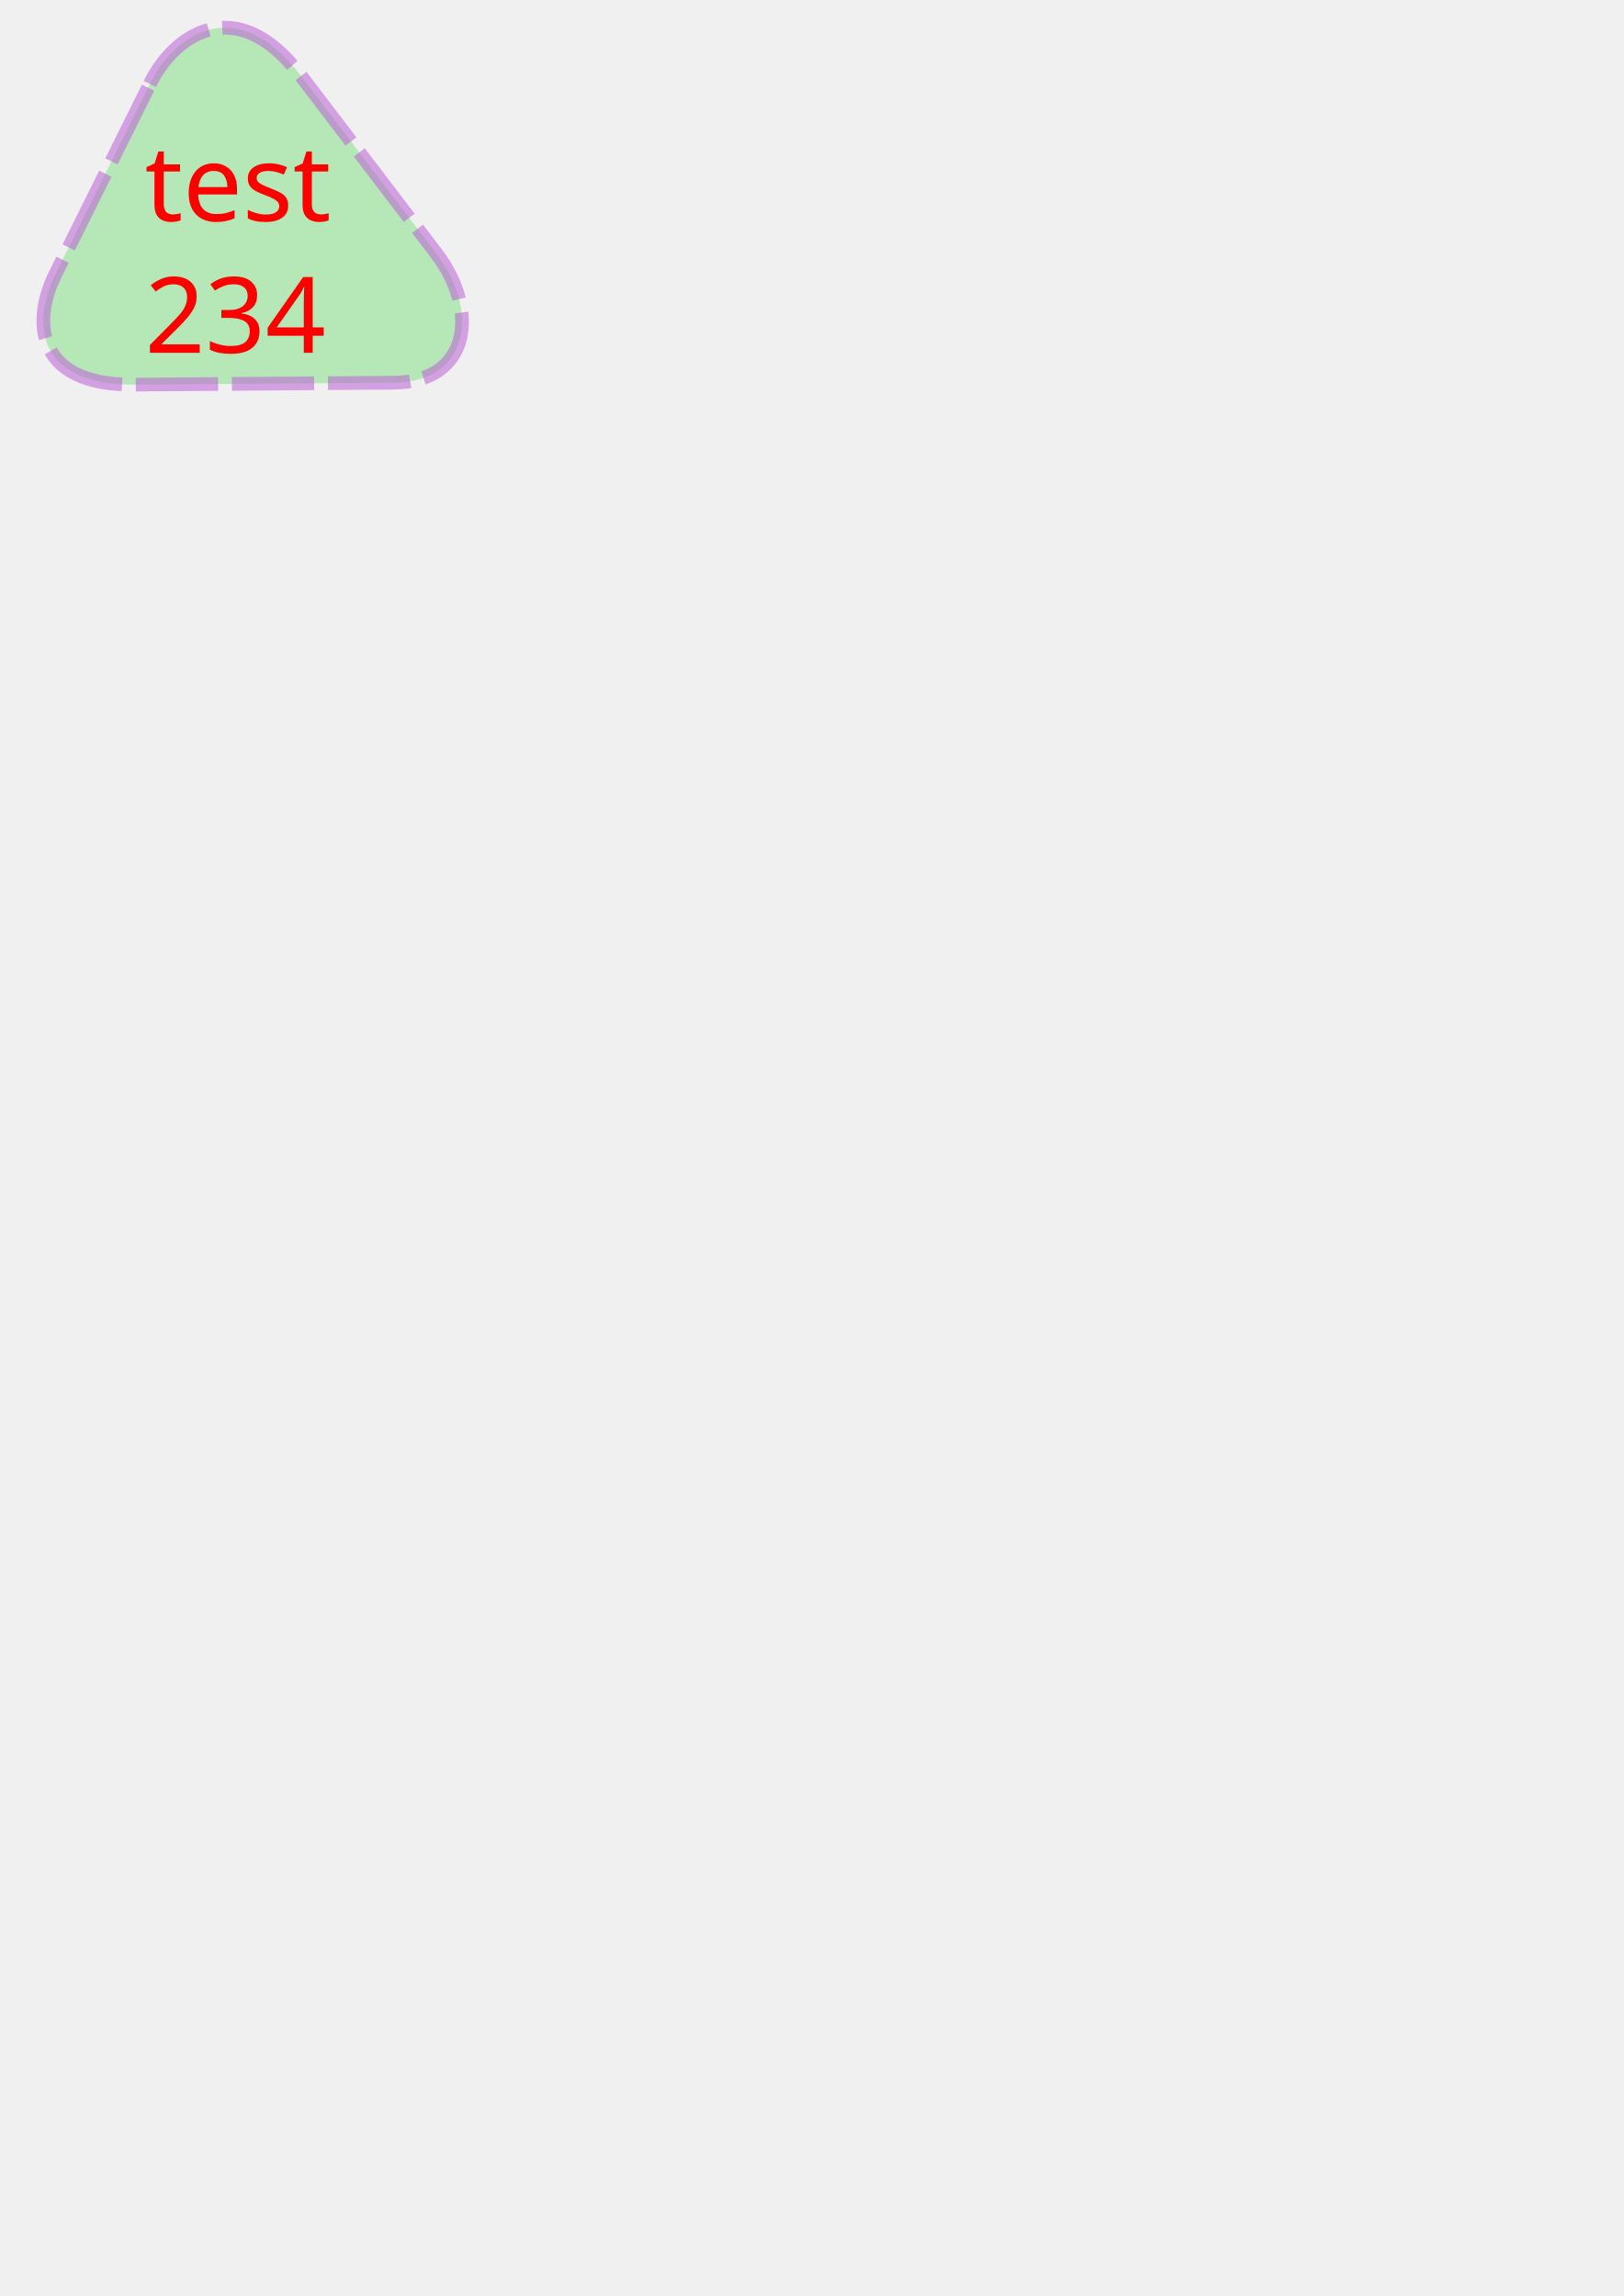
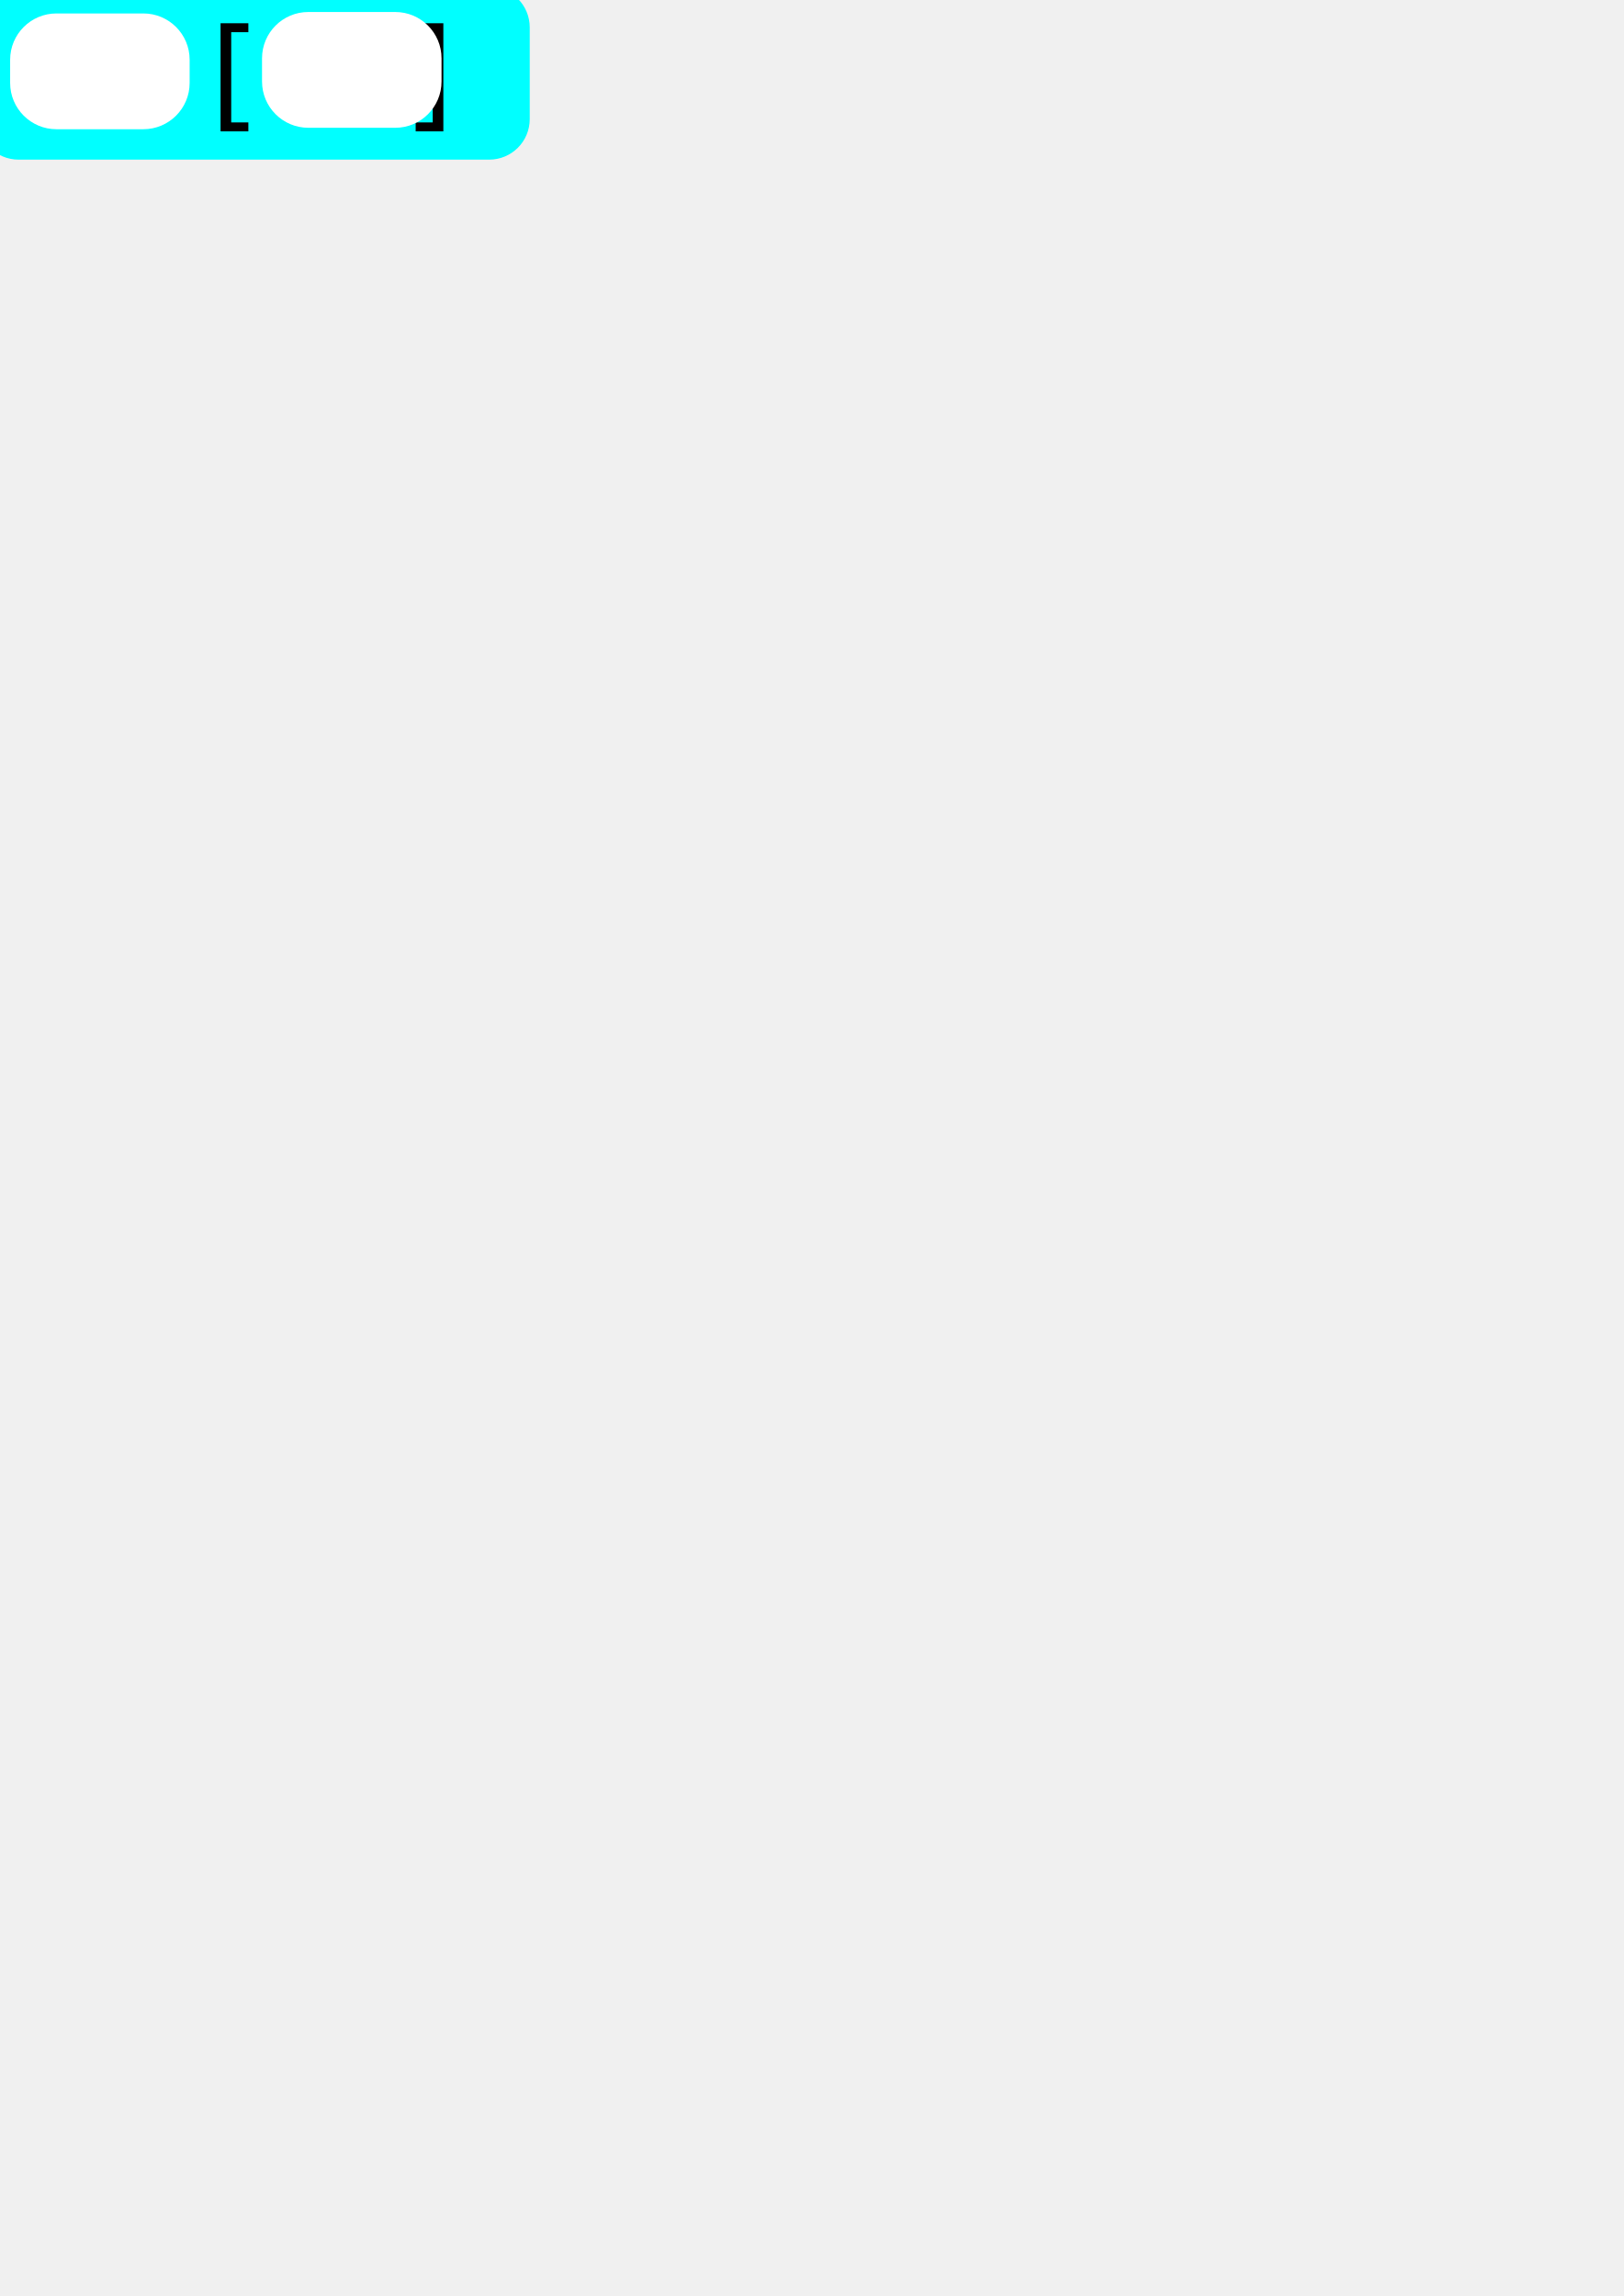
<svg xmlns="http://www.w3.org/2000/svg" width="210mm" height="297mm" viewBox="0 0 210 297" version="1.1" id="svg33532">
  <defs id="defs33526" />
  <g id="layer1">
-     <path style="fill:#48d648;fill-opacity:0.34;stroke:#bc63d8;stroke-width:1.775;stroke-linecap:butt;stroke-linejoin:miter;stroke-miterlimit:4;stroke-dasharray:10.65, 1.775;stroke-dashoffset:0;stroke-opacity:0.562" d="M 19.388,10.859 C 22.311,4.722 30.423,-1.329 38.854,9.73 L 56.407,32.75 c 5.594,7.336 4.478,16.681 -5.528,16.755 L 17.35,49.755 C 4.089,49.854 4.291,41.023 7.249,35.298 Z" id="path34155" />
-     <text xml:space="preserve" style="font-style:normal;font-weight:normal;font-size:13.643px;line-height:1.25;font-family:sans-serif;letter-spacing:0px;word-spacing:0px;fill:#ff0000;fill-opacity:1;stroke:none;stroke-width:0.731" x="18.731" y="28.58" id="text34192">
-       <tspan id="tspan34190" x="18.731" y="28.58" style="fill:#ff0000;stroke-width:0.731">test</tspan>
-       <tspan x="18.731" y="45.634" style="fill:#ff0000;stroke-width:0.731" id="tspan34194">234</tspan>
+     <rect style="opacity:1;vector-effect:none;fill:#00ffff;fill-opacity:1;fill-rule:evenodd;stroke:none;stroke-width:0.229px;stroke-linecap:butt;stroke-linejoin:miter;stroke-miterlimit:4;stroke-dasharray:none;stroke-dashoffset:0;stroke-opacity:1" id="rect6074" width="71.351" height="22.351" x="-2.838" y="-1.701" ry="5.242" />
+     <text xml:space="preserve" style="font-style:normal;font-weight:normal;font-size:16.027px;line-height:1.25;font-family:sans-serif;letter-spacing:0px;word-spacing:0px;fill:#000000;fill-opacity:1;stroke:none;stroke-width:0.859" x="27.246" y="14.46" id="text6078">
+       <tspan id="tspan6076" x="27.246" y="14.46" style="stroke-width:0.859">[     ]</tspan>
    </text>
+     <rect style="opacity:1;vector-effect:none;fill:#ffffff;fill-opacity:1;fill-rule:evenodd;stroke:none;stroke-width:0.217px;stroke-linecap:butt;stroke-linejoin:miter;stroke-miterlimit:4;stroke-dasharray:none;stroke-dashoffset:0;stroke-opacity:1" id="rect6080" width="23.216" height="14.978" x="1.311" y="1.739" ry="5.991" />
+     <rect style="opacity:1;vector-effect:none;fill:#ffffff;fill-opacity:1;fill-rule:evenodd;stroke:none;stroke-width:0.217px;stroke-linecap:butt;stroke-linejoin:miter;stroke-miterlimit:4;stroke-dasharray:none;stroke-dashoffset:0;stroke-opacity:1" id="rect6080-3" width="23.216" height="14.978" x="33.889" y="1.552" ry="5.991" />
  </g>
</svg>
